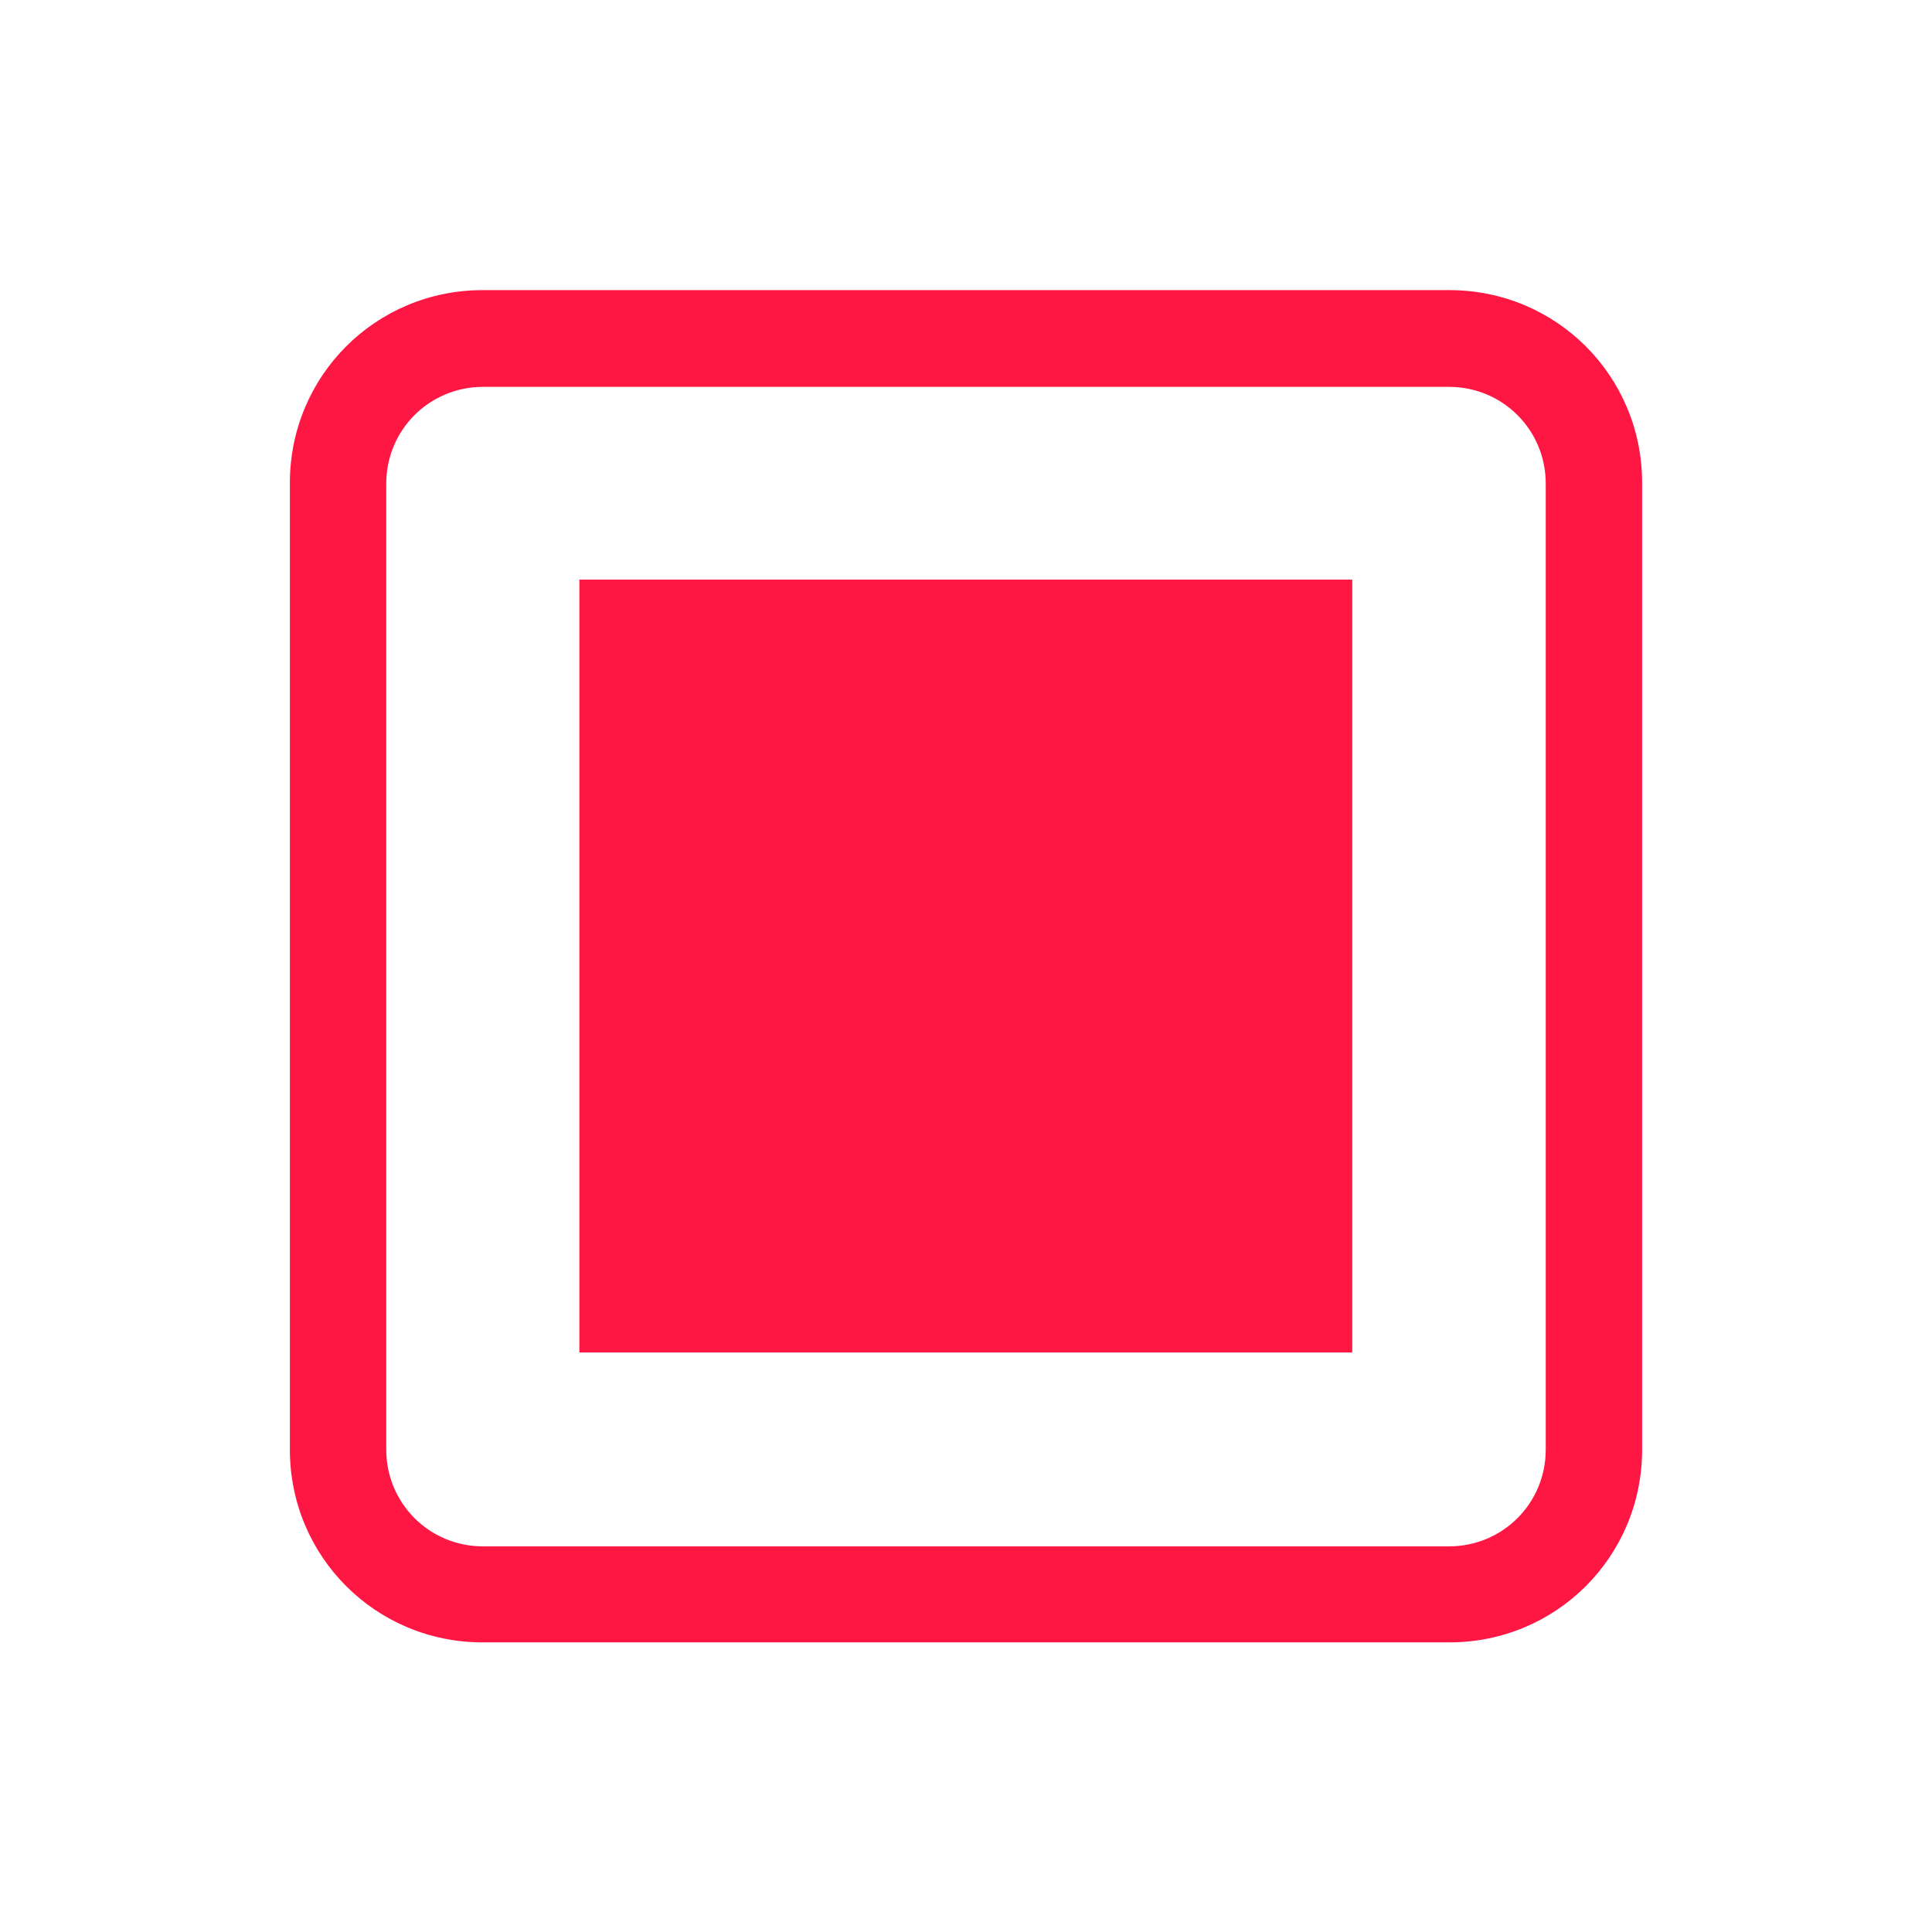
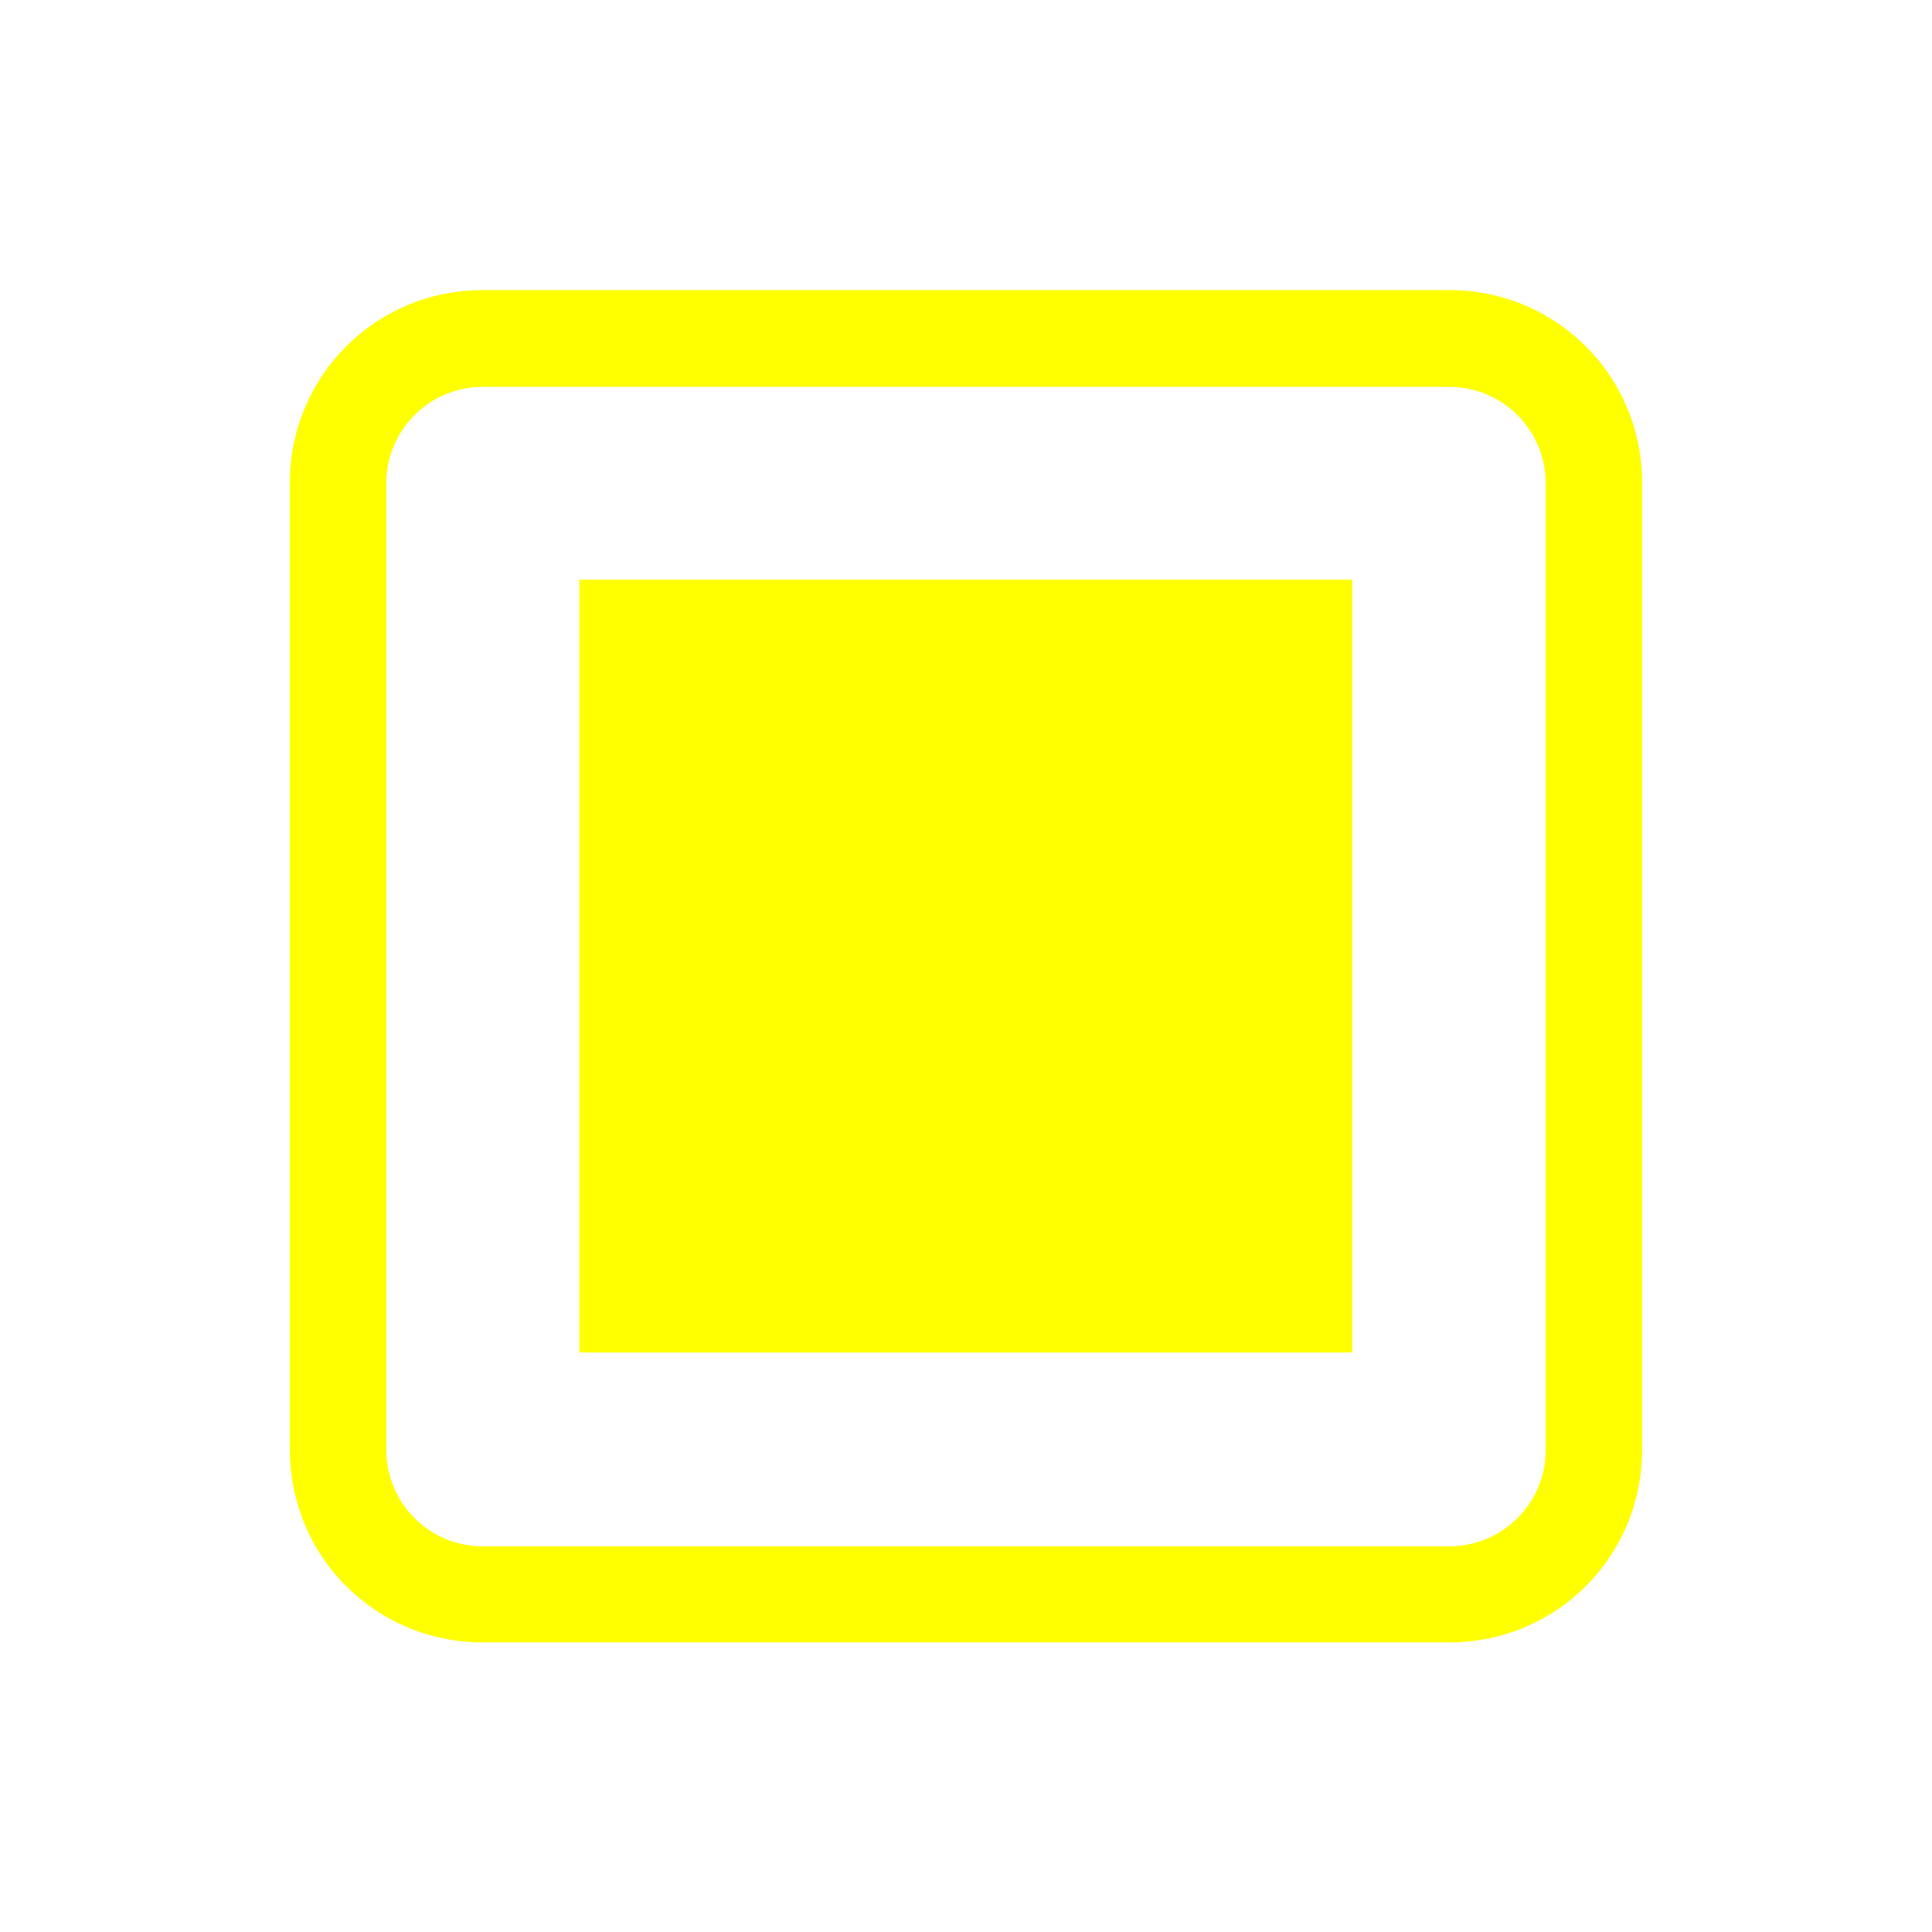
<svg xmlns="http://www.w3.org/2000/svg" width="20" height="20" viewBox="0 0 5.292 5.292" version="1.1" id="svg8">
  <defs id="defs2" />
  <g id="layer1" transform="translate(0,-291.7083)">
    <g id="g847" transform="matrix(0.05207439,0,0,0.05207453,-0.9012516,282.412)">
      <g id="g851">
        <g id="g1059" transform="matrix(1.998622,0,0,1.998619,17.32448,-313.5231)">
          <path style="opacity:1;fill:none;fill-opacity:0.494;stroke:#ffffff00;stroke-width:0.07;stroke-linecap:round;stroke-linejoin:round;stroke-miterlimit:4;stroke-dasharray:none;stroke-dashoffset:0;stroke-opacity:1;paint-order:stroke fill markers" d="M 25.4,271.6 -8.0000008e-7,246.2 H 50.8 Z" id="path883" />
          <path id="path880" d="m 25.4,271.6 25.4,25.4 H 0 Z" style="opacity:1;fill:none;fill-opacity:0.494;stroke:#ffffff00;stroke-width:0.07;stroke-linecap:round;stroke-linejoin:round;stroke-miterlimit:4;stroke-dasharray:none;stroke-dashoffset:0;stroke-opacity:1;paint-order:stroke fill markers" />
          <rect ry="5.053" y="253.849" x="7.649" height="35.529" width="35.529" id="rect870" style="opacity:1;fill:none;fill-opacity:0.494;stroke:#ffffff00;stroke-width:0.062;stroke-linecap:round;stroke-linejoin:round;stroke-miterlimit:4;stroke-dasharray:none;stroke-dashoffset:0;stroke-opacity:1;paint-order:stroke fill markers" />
          <circle r="25.397" cy="271.6" cx="25.4" id="path872" style="opacity:1;fill:none;fill-opacity:0.494;stroke:#ffffff00;stroke-width:0.076;stroke-linecap:round;stroke-linejoin:round;stroke-miterlimit:4;stroke-dasharray:none;stroke-dashoffset:0;stroke-opacity:1;paint-order:stroke fill markers" />
          <circle transform="rotate(-45)" cx="-174.09" cy="210.011" r="12.656" id="path876" style="opacity:1;fill:none;fill-opacity:0.494;stroke:#ffffff00;stroke-width:0.074;stroke-linecap:round;stroke-linejoin:round;stroke-miterlimit:4;stroke-dasharray:none;stroke-dashoffset:0;stroke-opacity:1;paint-order:stroke fill markers" />
          <path id="path904" d="m 25.4,271.6 -25.4,25.4 v -50.8 z" style="opacity:1;fill:none;fill-opacity:0.494;stroke:#ffffff00;stroke-width:0.07;stroke-linecap:round;stroke-linejoin:round;stroke-miterlimit:4;stroke-dasharray:none;stroke-dashoffset:0;stroke-opacity:1;paint-order:stroke fill markers" />
          <path style="opacity:1;fill:none;fill-opacity:0.494;stroke:#ffffff00;stroke-width:0.07;stroke-linecap:round;stroke-linejoin:round;stroke-miterlimit:4;stroke-dasharray:none;stroke-dashoffset:0;stroke-opacity:1;paint-order:stroke fill markers" d="m 25.4,271.6 25.4,-25.4 v 50.8 z" id="path906" />
          <rect ry="5.051" y="256.393" x="2.566" height="30.44" width="45.694" id="rect837" style="opacity:1;fill:none;fill-opacity:0.494;stroke:#ffffff00;stroke-width:0.066;stroke-linecap:round;stroke-linejoin:round;stroke-miterlimit:4;stroke-dasharray:none;stroke-dashoffset:0;stroke-opacity:1;paint-order:stroke fill markers" />
          <rect style="opacity:1;fill:none;fill-opacity:0.494;stroke:#ffffff00;stroke-width:0.066;stroke-linecap:round;stroke-linejoin:round;stroke-miterlimit:4;stroke-dasharray:none;stroke-dashoffset:0;stroke-opacity:1;paint-order:stroke fill markers" id="rect831" width="45.694" height="30.441" x="248.766" y="-40.633" ry="5.051" transform="rotate(90)" />
        </g>
      </g>
    </g>
    <path style="opacity:1;fill:#ffc107;fill-opacity:1;stroke:none;stroke-width:0.386;stroke-miterlimit:4;stroke-dasharray:none;stroke-opacity:1" d="m 50.206,401.677 c 110.217,0.713 55.109,0.356 0,0 z" id="rect997" />
-     <path style="opacity:1;fill:#ff1744;fill-opacity:1;stroke:#ff1744;stroke-width:0;stroke-linecap:square;stroke-linejoin:miter;stroke-miterlimit:4;stroke-dasharray:none;stroke-dashoffset:0;stroke-opacity:1;paint-order:stroke fill markers" d="m 1.322,292.503 c -0.293,0 -0.528,0.235 -0.528,0.528 v 2.648 c 0,0.293 0.235,0.528 0.528,0.528 h 2.648 c 0.293,0 0.528,-0.235 0.528,-0.528 v -2.648 c 0,-0.293 -0.235,-0.528 -0.528,-0.528 z m 0.001,0.265 h 2.646 c 0.147,0 0.265,0.118 0.265,0.265 v 2.646 c 0,0.147 -0.118,0.265 -0.265,0.265 h -2.646 c -0.147,0 -0.265,-0.118 -0.265,-0.265 v -2.646 c 0,-0.147 0.118,-0.265 0.265,-0.265 z" id="rect1954" />
-     <rect style="opacity:1;fill:#ff1744;fill-opacity:1;stroke:#ff1744;stroke-width:0;stroke-linecap:square;stroke-linejoin:miter;stroke-miterlimit:4;stroke-dasharray:none;stroke-dashoffset:0;stroke-opacity:1;paint-order:stroke fill markers" id="rect2118" width="2.117" height="2.117" x="1.587" y="293.296" ry="0" />
+     <path style="opacity:1;fill:#ffff00;fill-opacity:1;stroke:#ffff00;stroke-width:0;stroke-linecap:square;stroke-linejoin:miter;stroke-miterlimit:4;stroke-dasharray:none;stroke-dashoffset:0;stroke-opacity:1;paint-order:stroke fill markers" d="m 1.322,292.503 c -0.293,0 -0.528,0.235 -0.528,0.528 v 2.648 c 0,0.293 0.235,0.528 0.528,0.528 h 2.648 c 0.293,0 0.528,-0.235 0.528,-0.528 v -2.648 c 0,-0.293 -0.235,-0.528 -0.528,-0.528 z m 0.001,0.265 h 2.646 c 0.147,0 0.265,0.118 0.265,0.265 v 2.646 c 0,0.147 -0.118,0.265 -0.265,0.265 h -2.646 c -0.147,0 -0.265,-0.118 -0.265,-0.265 v -2.646 c 0,-0.147 0.118,-0.265 0.265,-0.265 z" id="rect1954" />
+     <rect style="opacity:1;fill:#ffff00;fill-opacity:1;stroke:#ffff00;stroke-width:0;stroke-linecap:square;stroke-linejoin:miter;stroke-miterlimit:4;stroke-dasharray:none;stroke-dashoffset:0;stroke-opacity:1;paint-order:stroke fill markers" id="rect2118" width="2.117" height="2.117" x="1.587" y="293.296" ry="0" />
  </g>
</svg>
